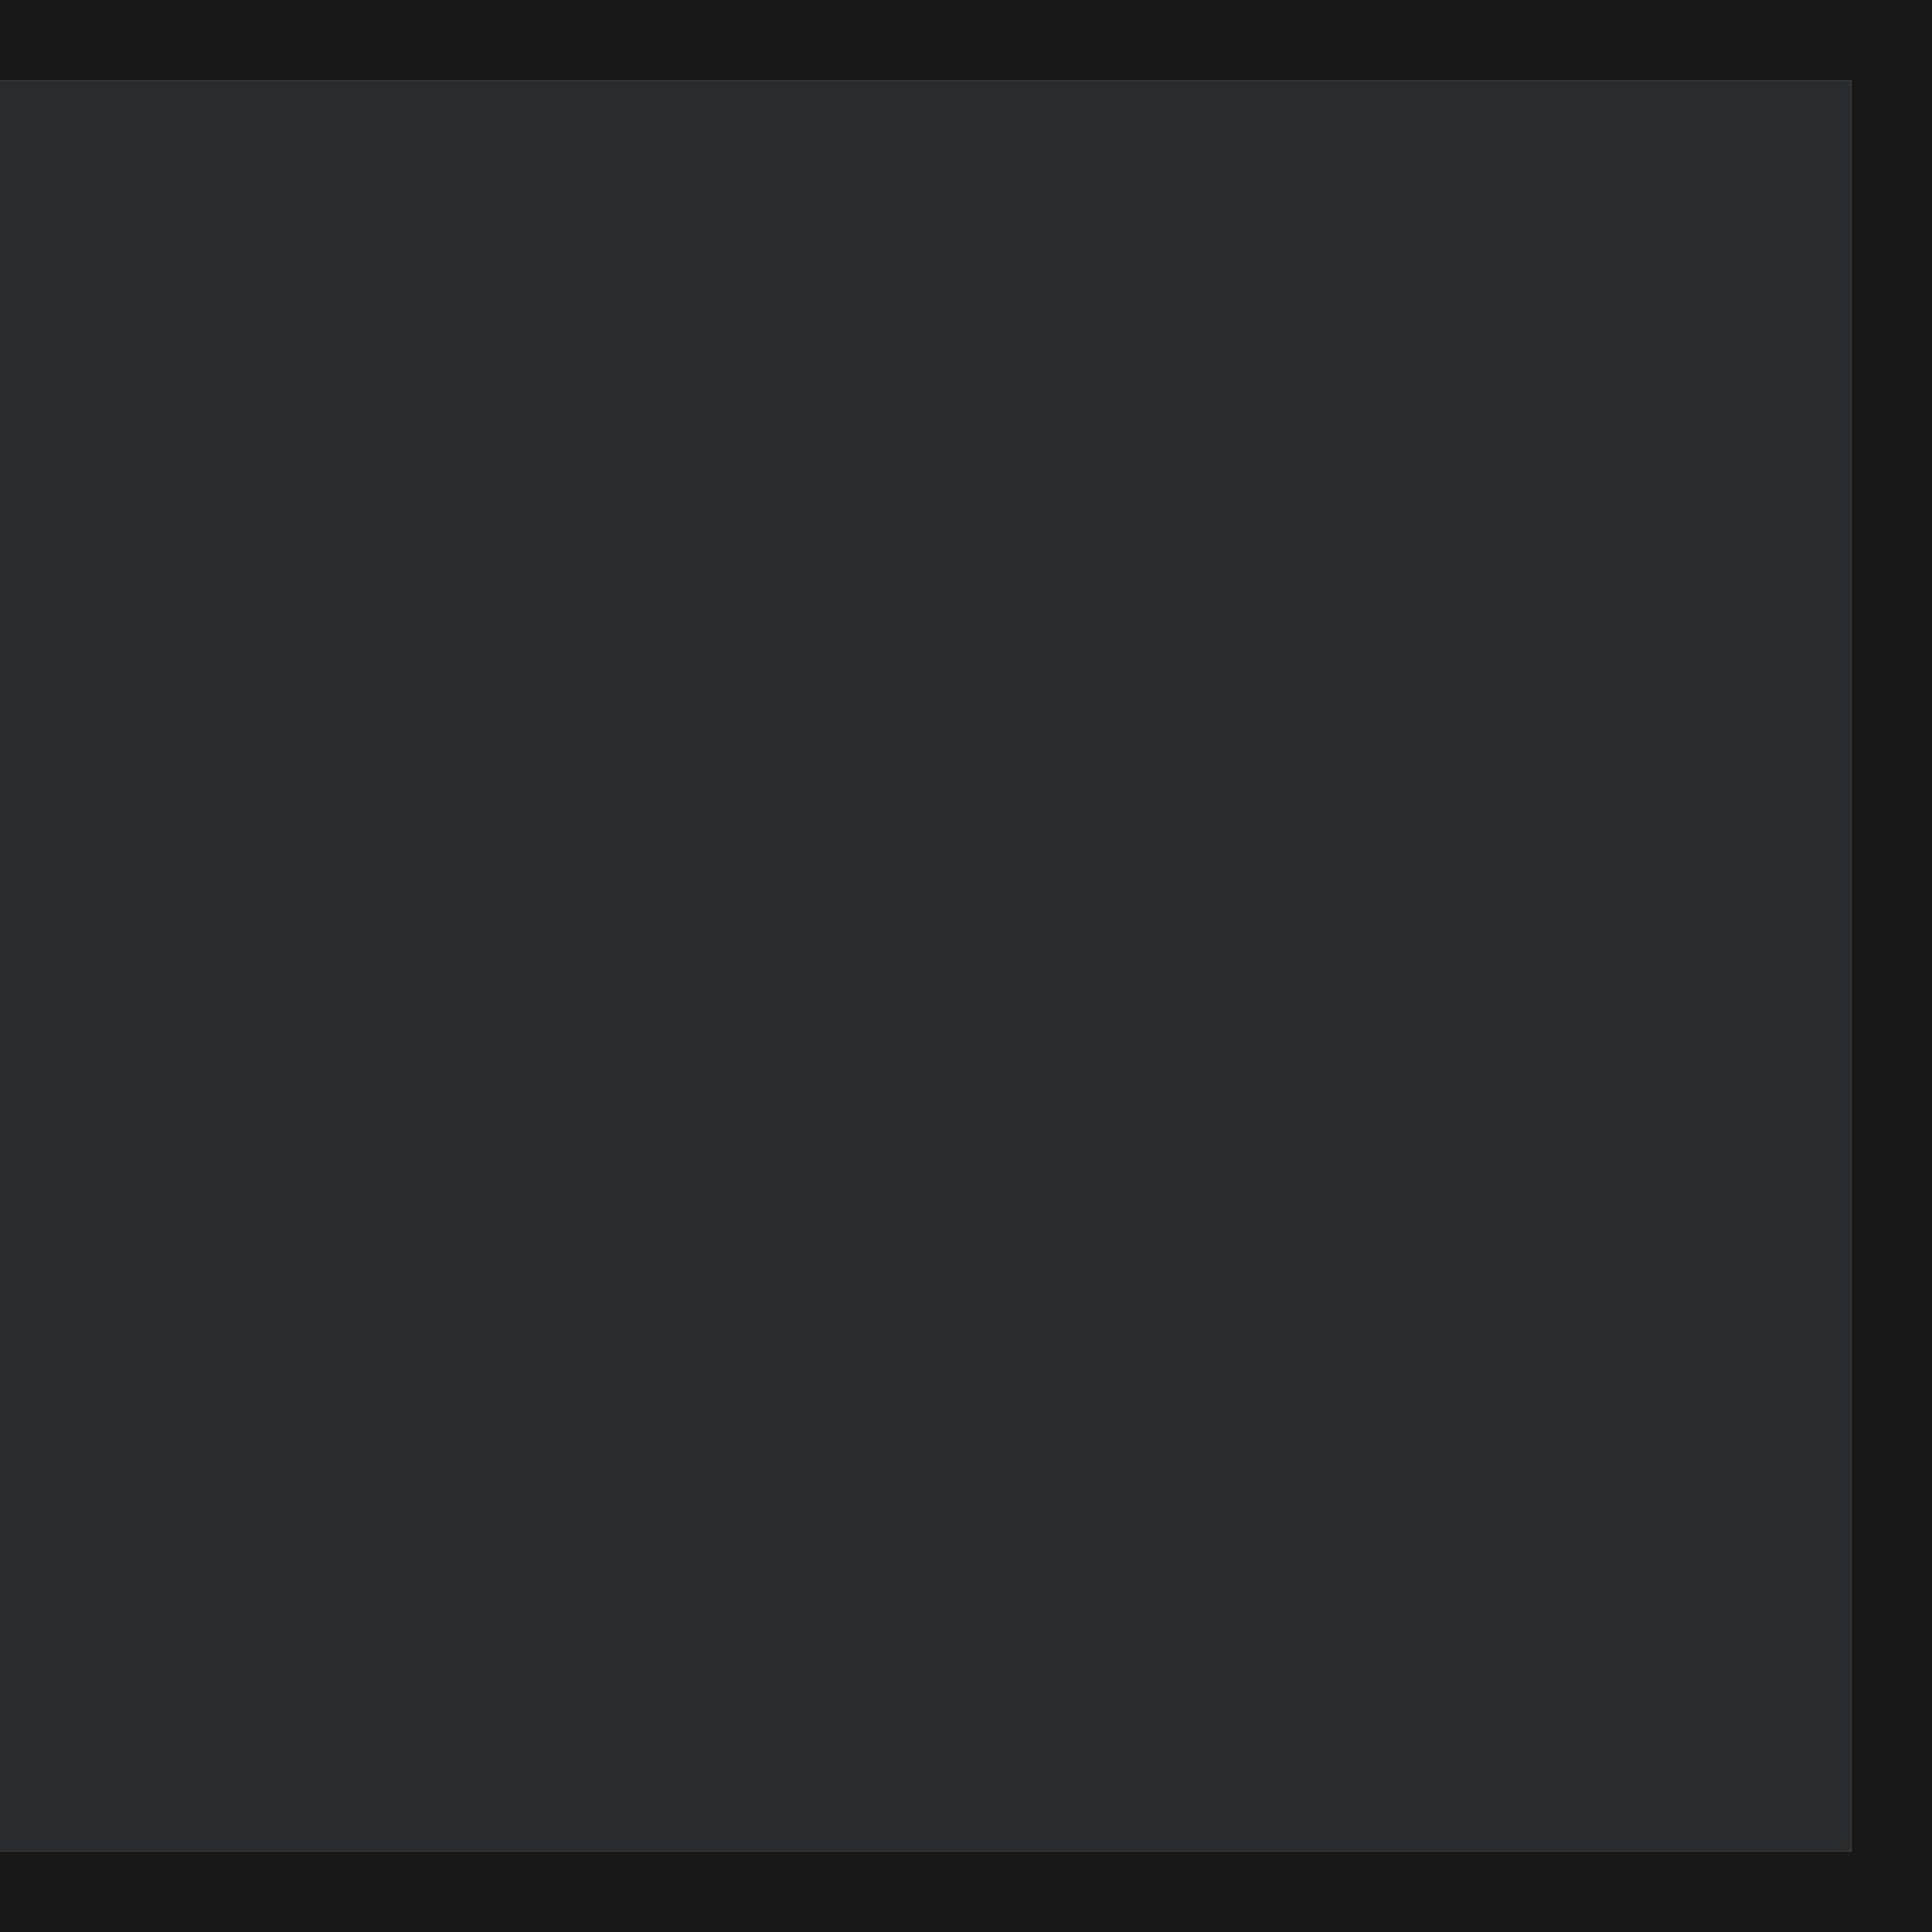
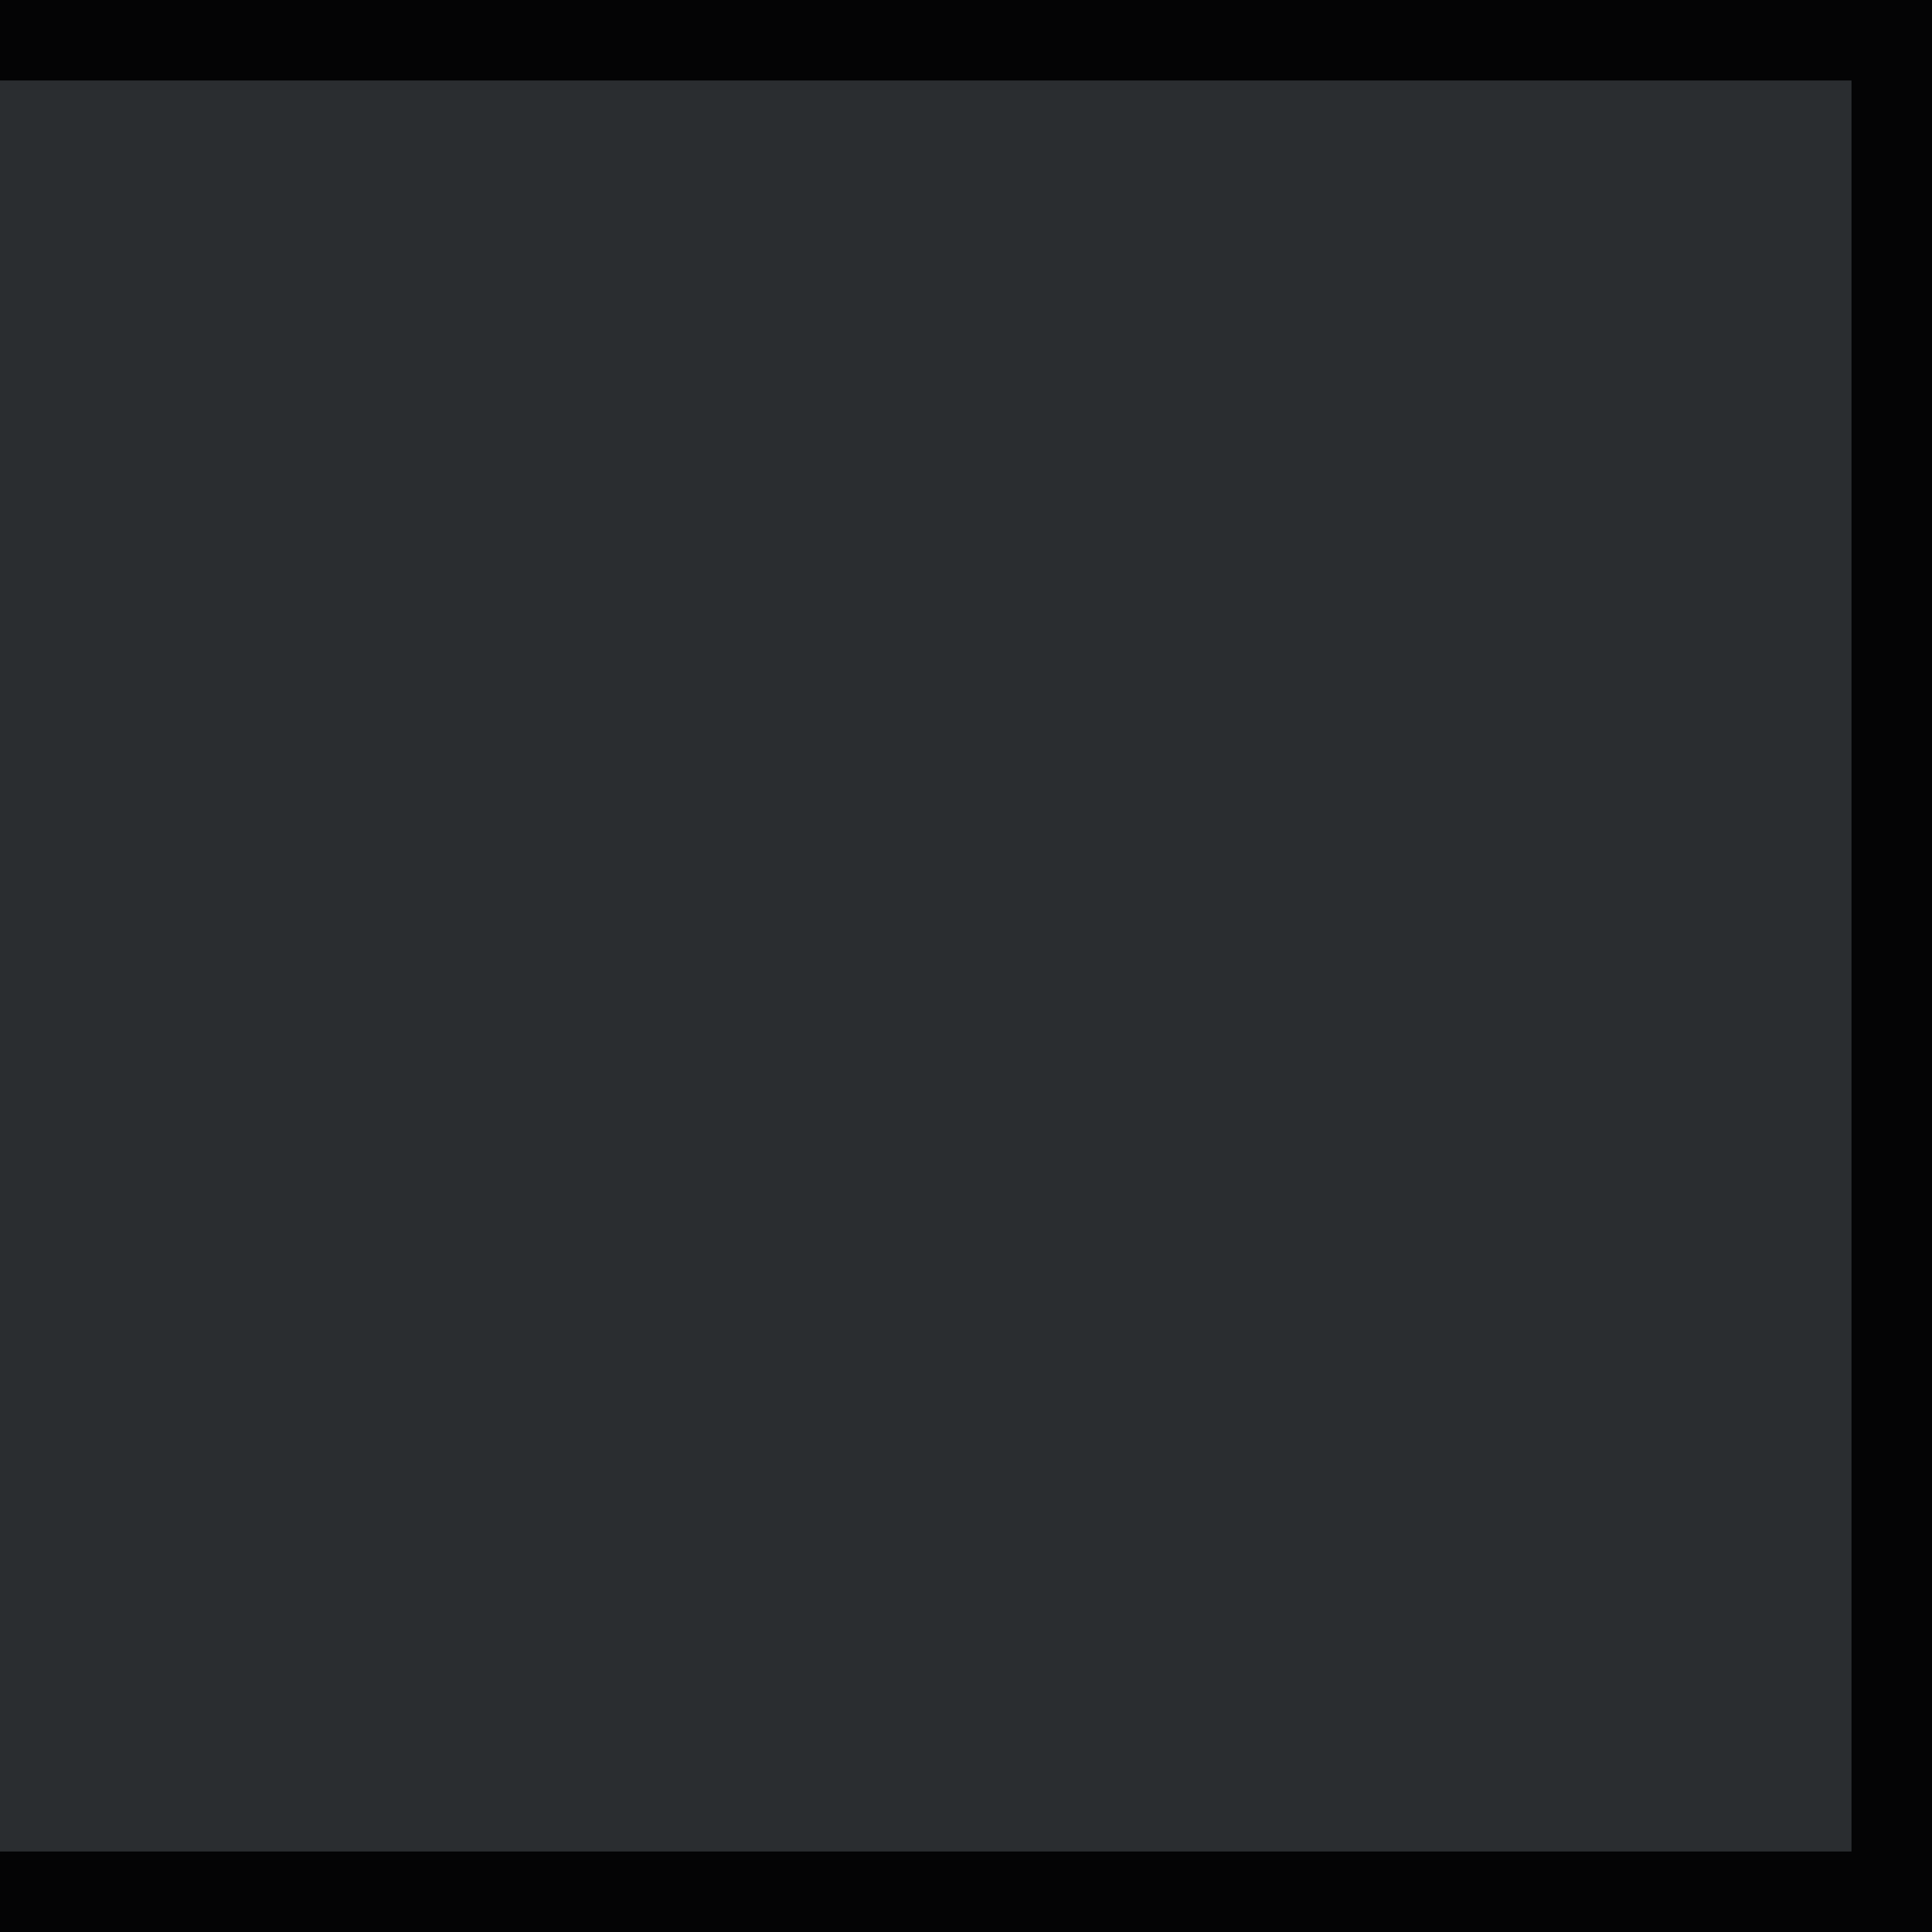
<svg xmlns="http://www.w3.org/2000/svg" width="24" height="24" id="svg11300" version="1.0" style="display:inline;enable-background:new">
  <defs id="defs3" />
  <g style="display:inline" id="layer1" transform="translate(0,-276)">
-     <rect y="277" x="0" height="22" width="23" id="rect5315-7-0" style="opacity:0.9;fill:#131619;fill-opacity:1;stroke:none" />
+     <rect y="276" x="0" height="24" width="24" id="rect5315-7-0" style="opacity:0.9;fill:#131619;fill-opacity:1;stroke:none" />
    <path id="path4074" d="m 24,300 0,-24 -24,0 0,1 23,0 0,22 -23,0 0,1 z" style="opacity:0.9;fill:#000000;fill-opacity:1;stroke:none" />
  </g>
</svg>
